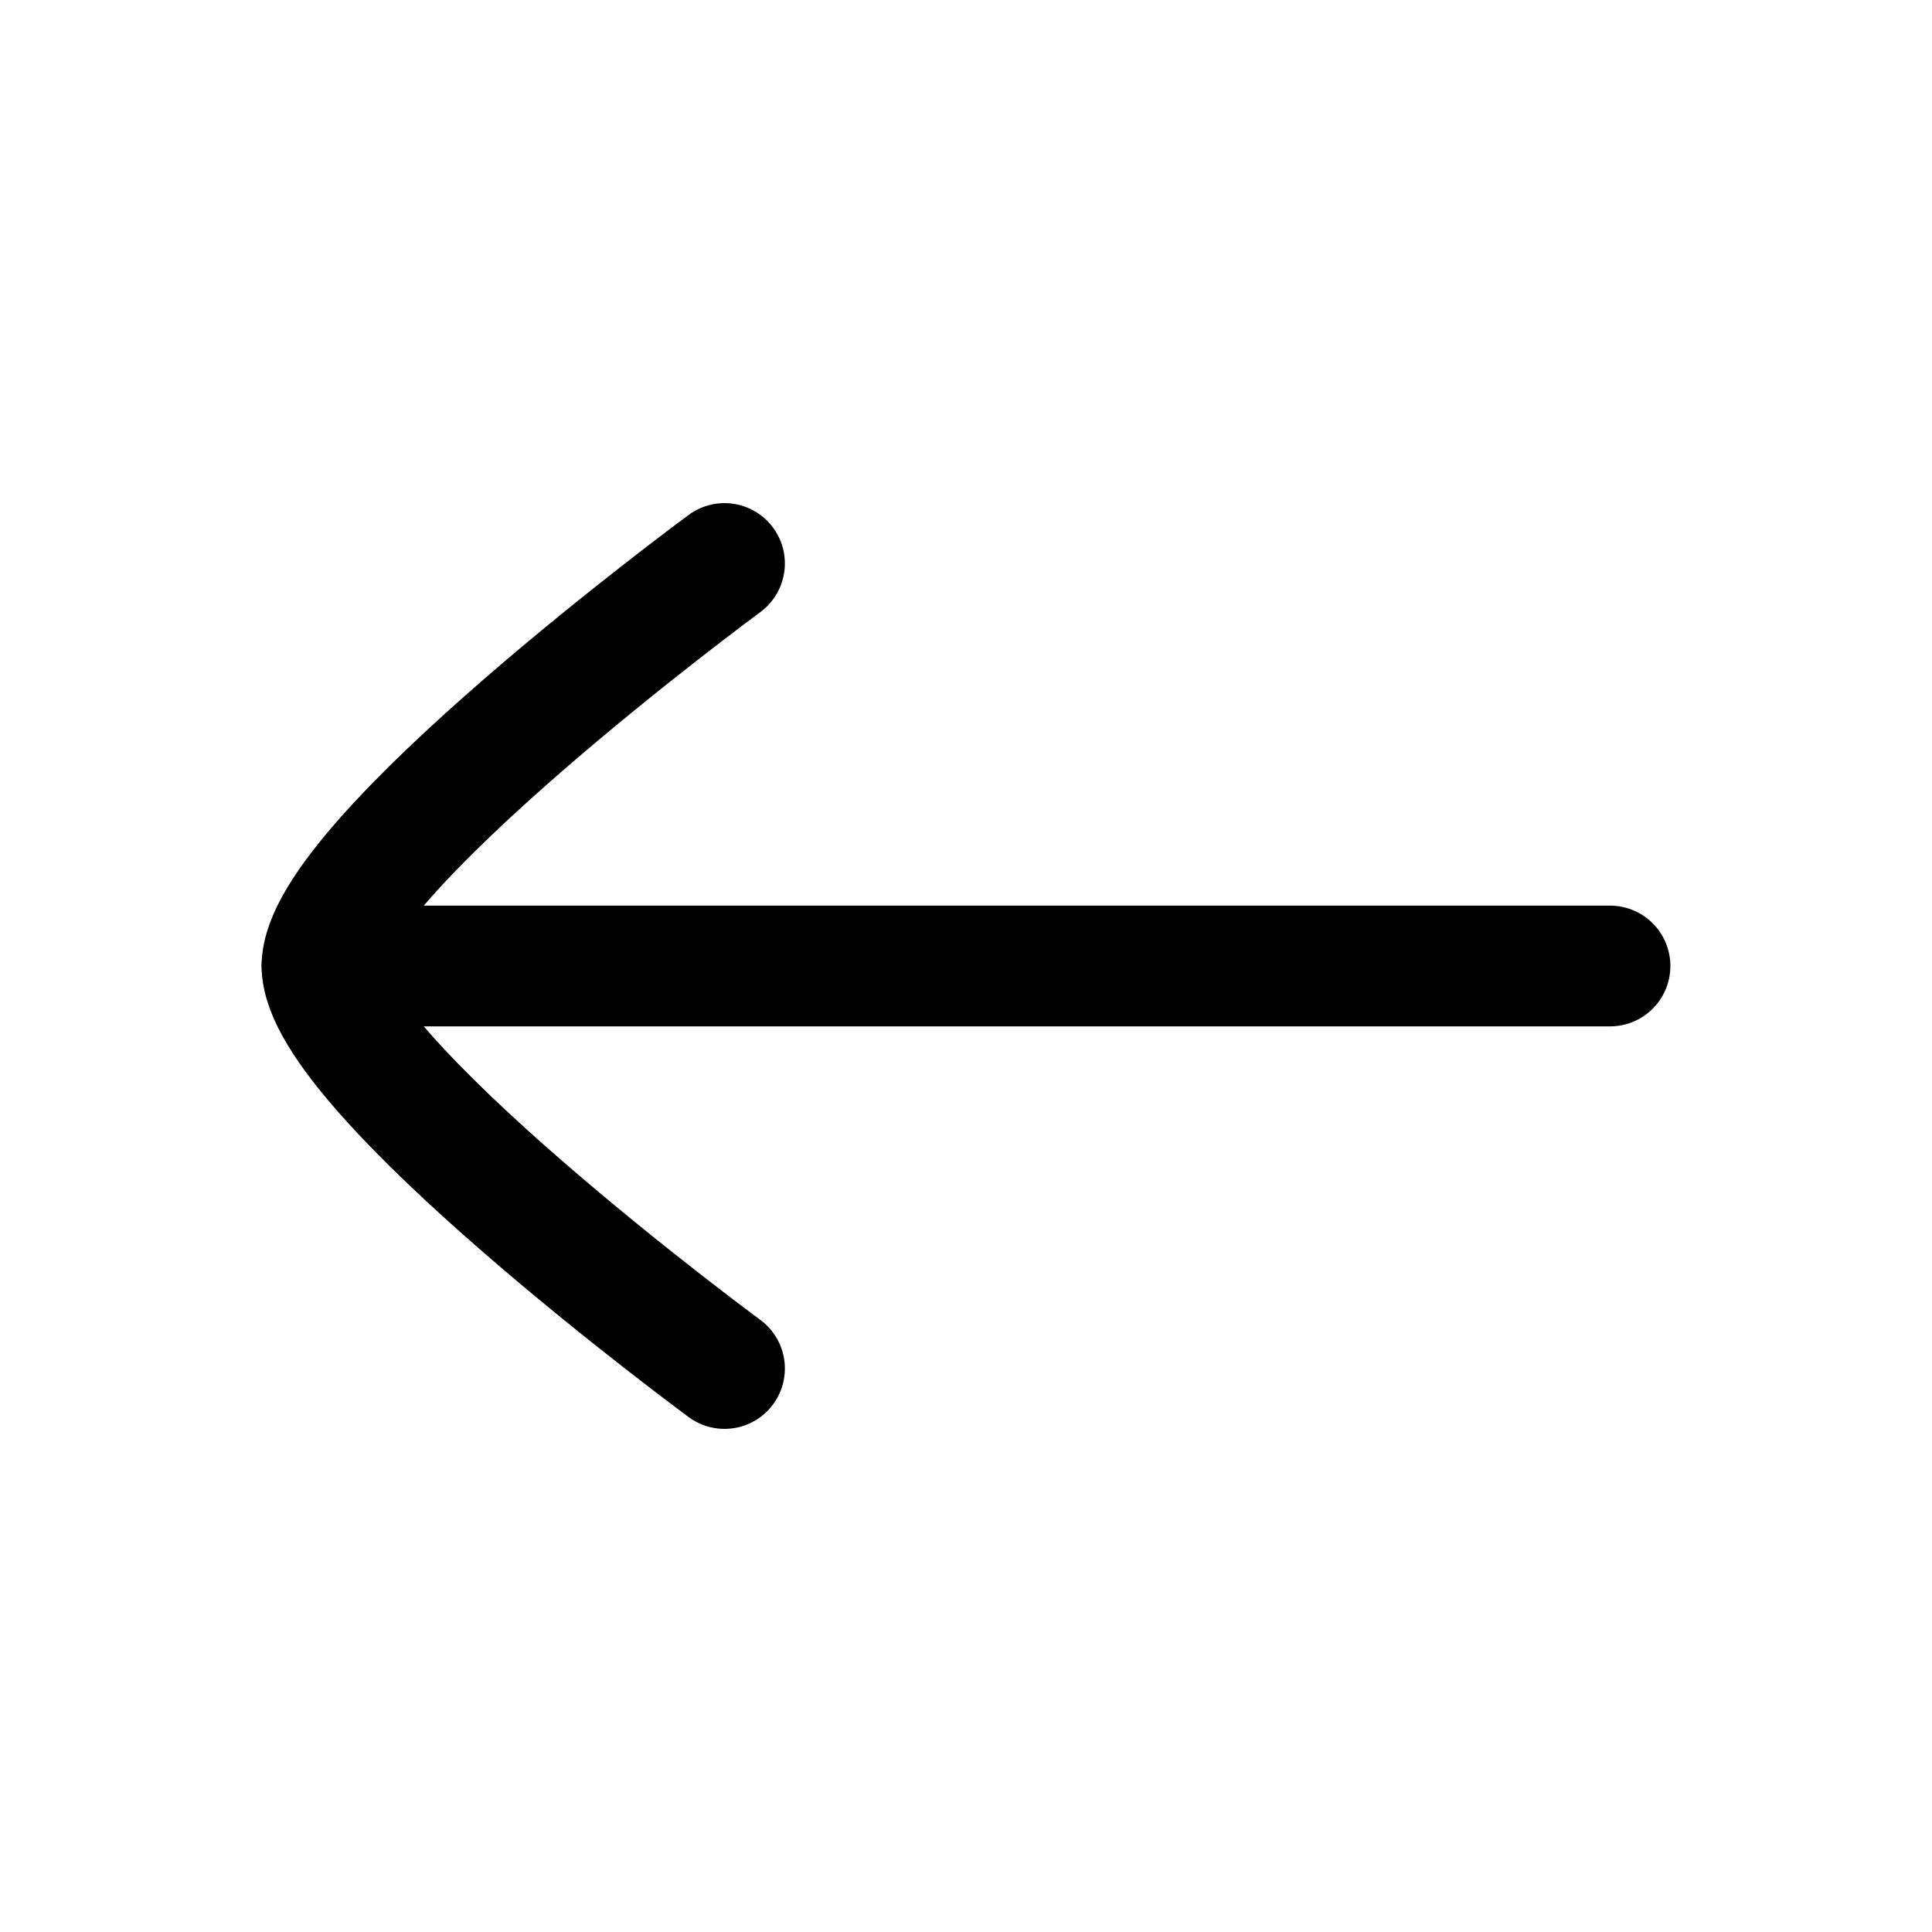
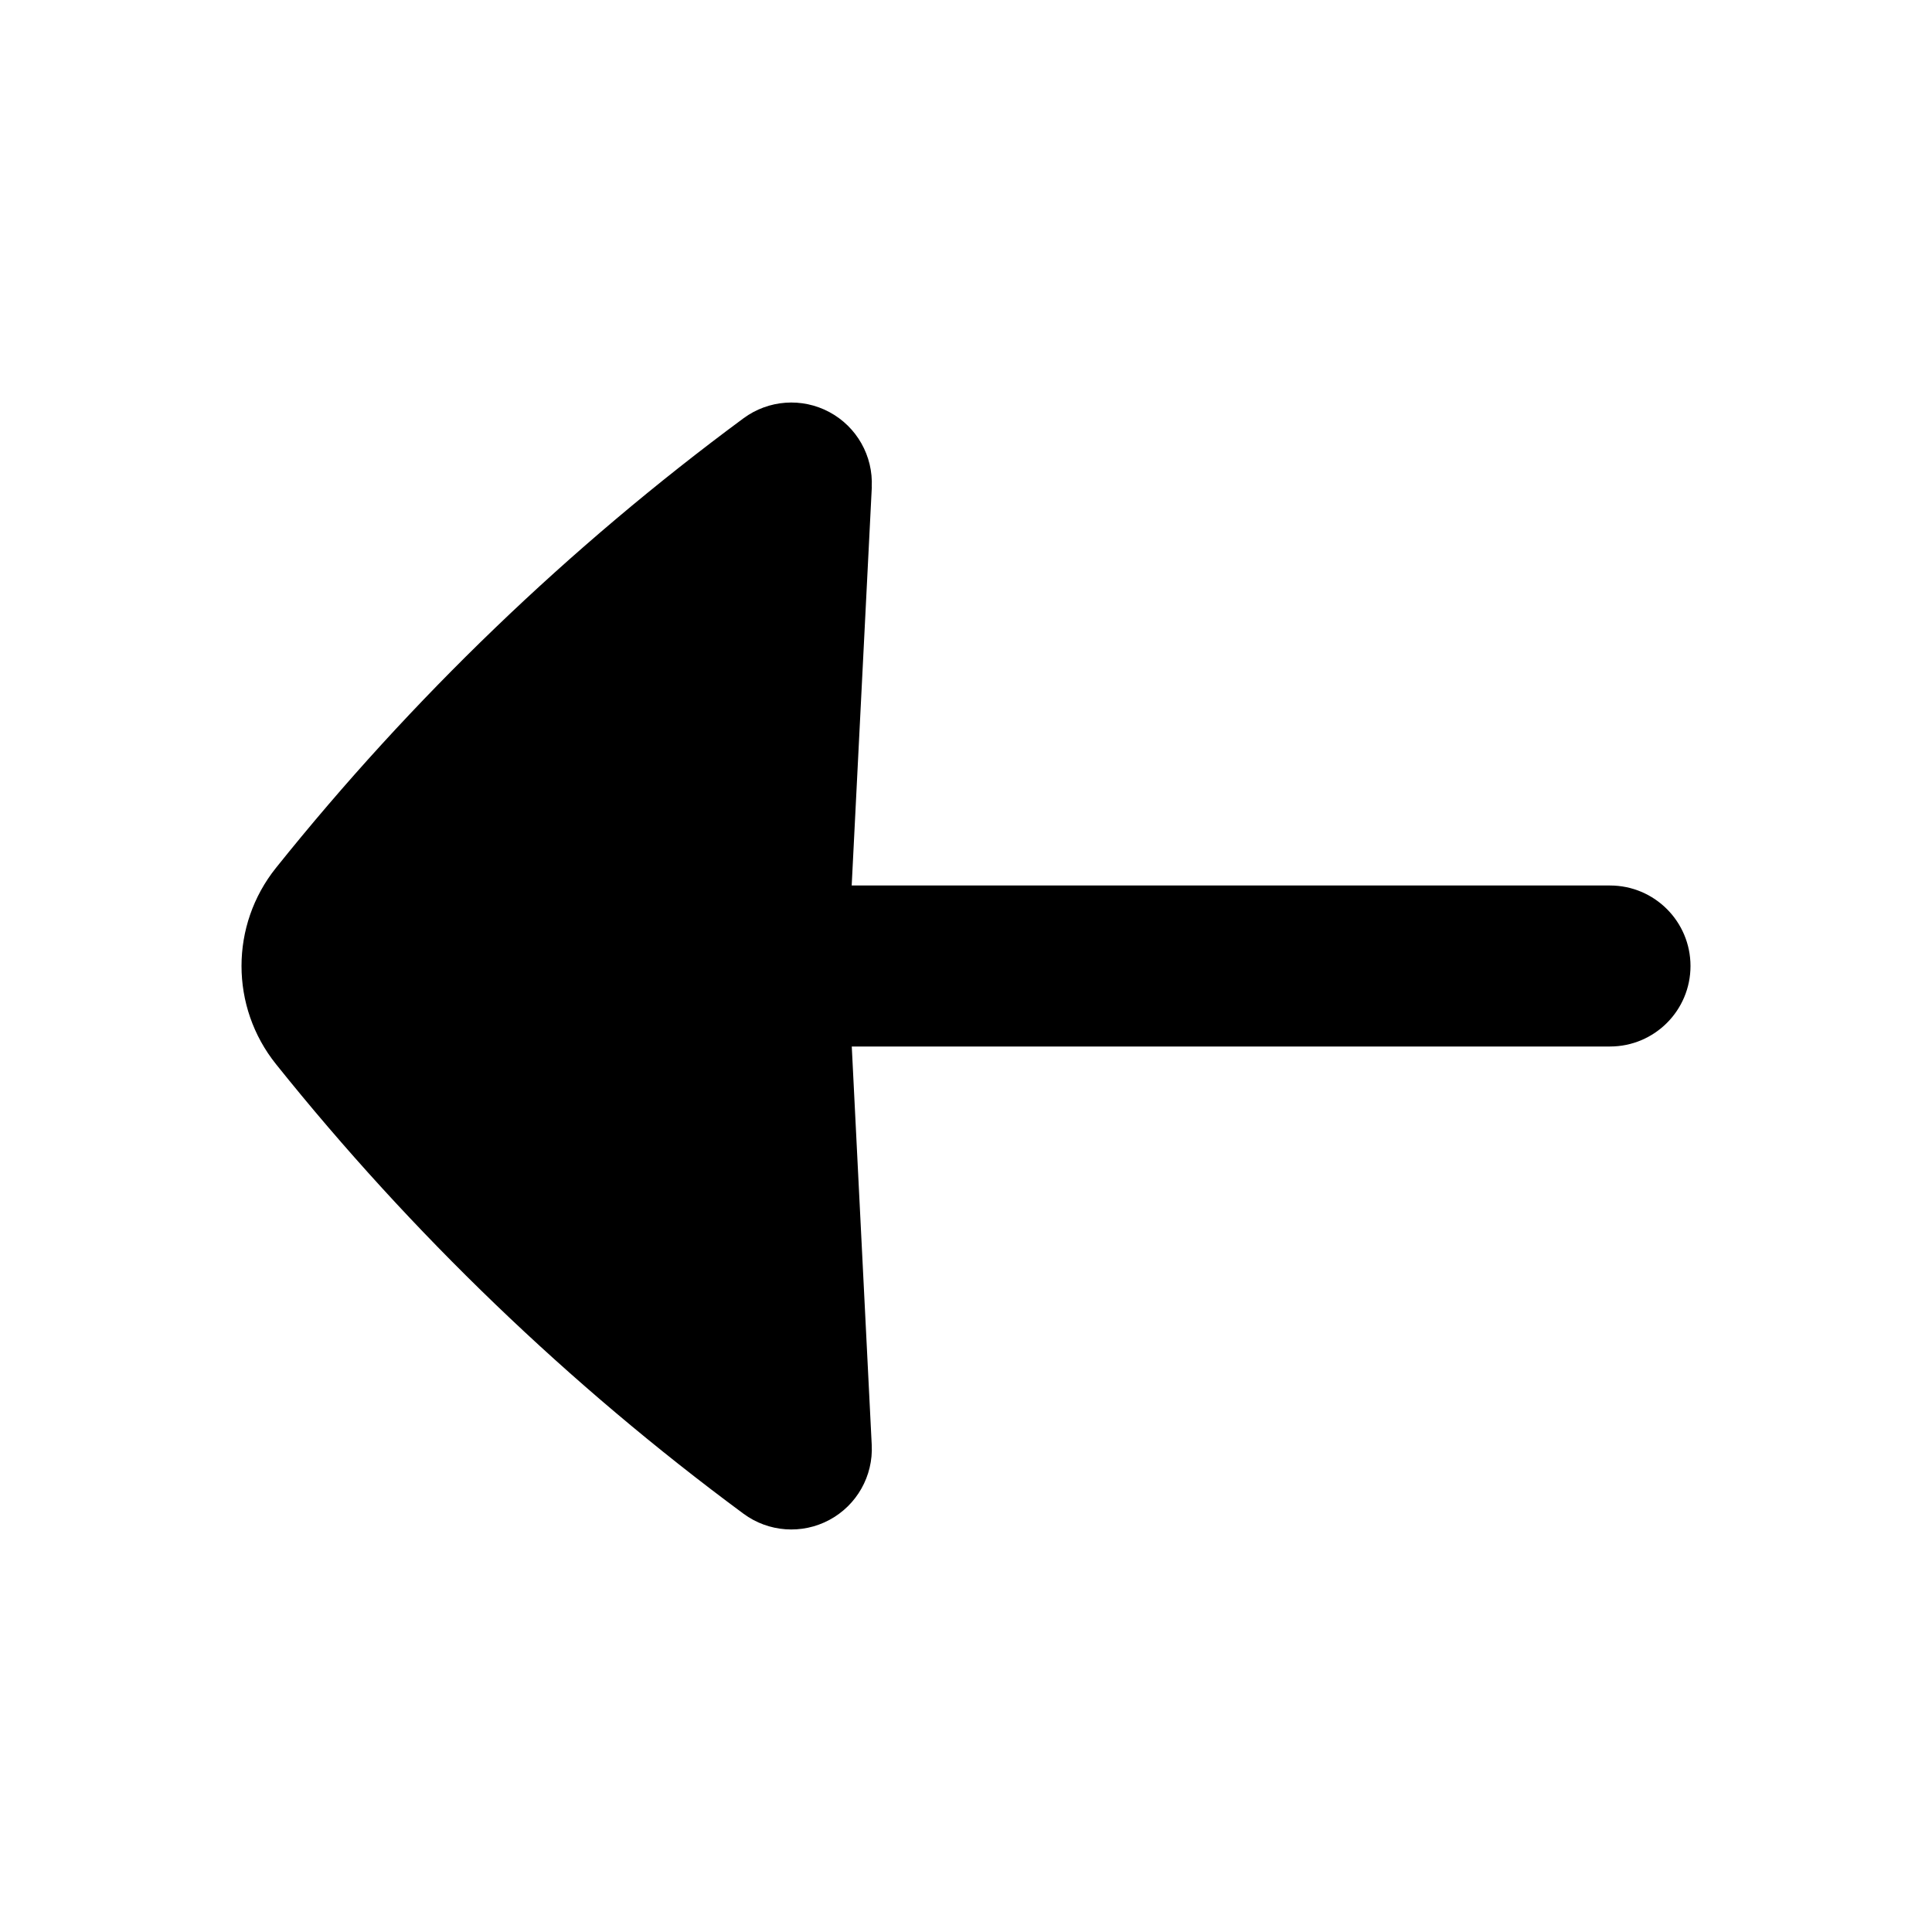
- <svg xmlns="http://www.w3.org/2000/svg" viewBox="0 0 24 24" fill="none">
-   <path d="M20 12L4 12" stroke="currentColor" stroke-linecap="round" stroke-linejoin="round" stroke-width="1.5" />
-   <path d="M9 17C9 17 4 13.318 4 12C4 10.682 9 7 9 7" stroke="currentColor" stroke-linecap="round" stroke-linejoin="round" stroke-width="1.5" />
+ <svg xmlns="http://www.w3.org/2000/svg" width="24" height="24" fill="none" viewBox="0 0 24 24">
+   <path d="M10.83 6.05 10.58 11H20a1 1 0 1 1 0 2h-9.419l.248 4.95a1 1 0 0 1-1.593.854 31.2 31.2 0 0 1-5.807-5.584 1.95 1.95 0 0 1 0-2.44 31.2 31.2 0 0 1 5.807-5.584 1 1 0 0 1 1.593.854Z" fill="currentColor" />
</svg>
